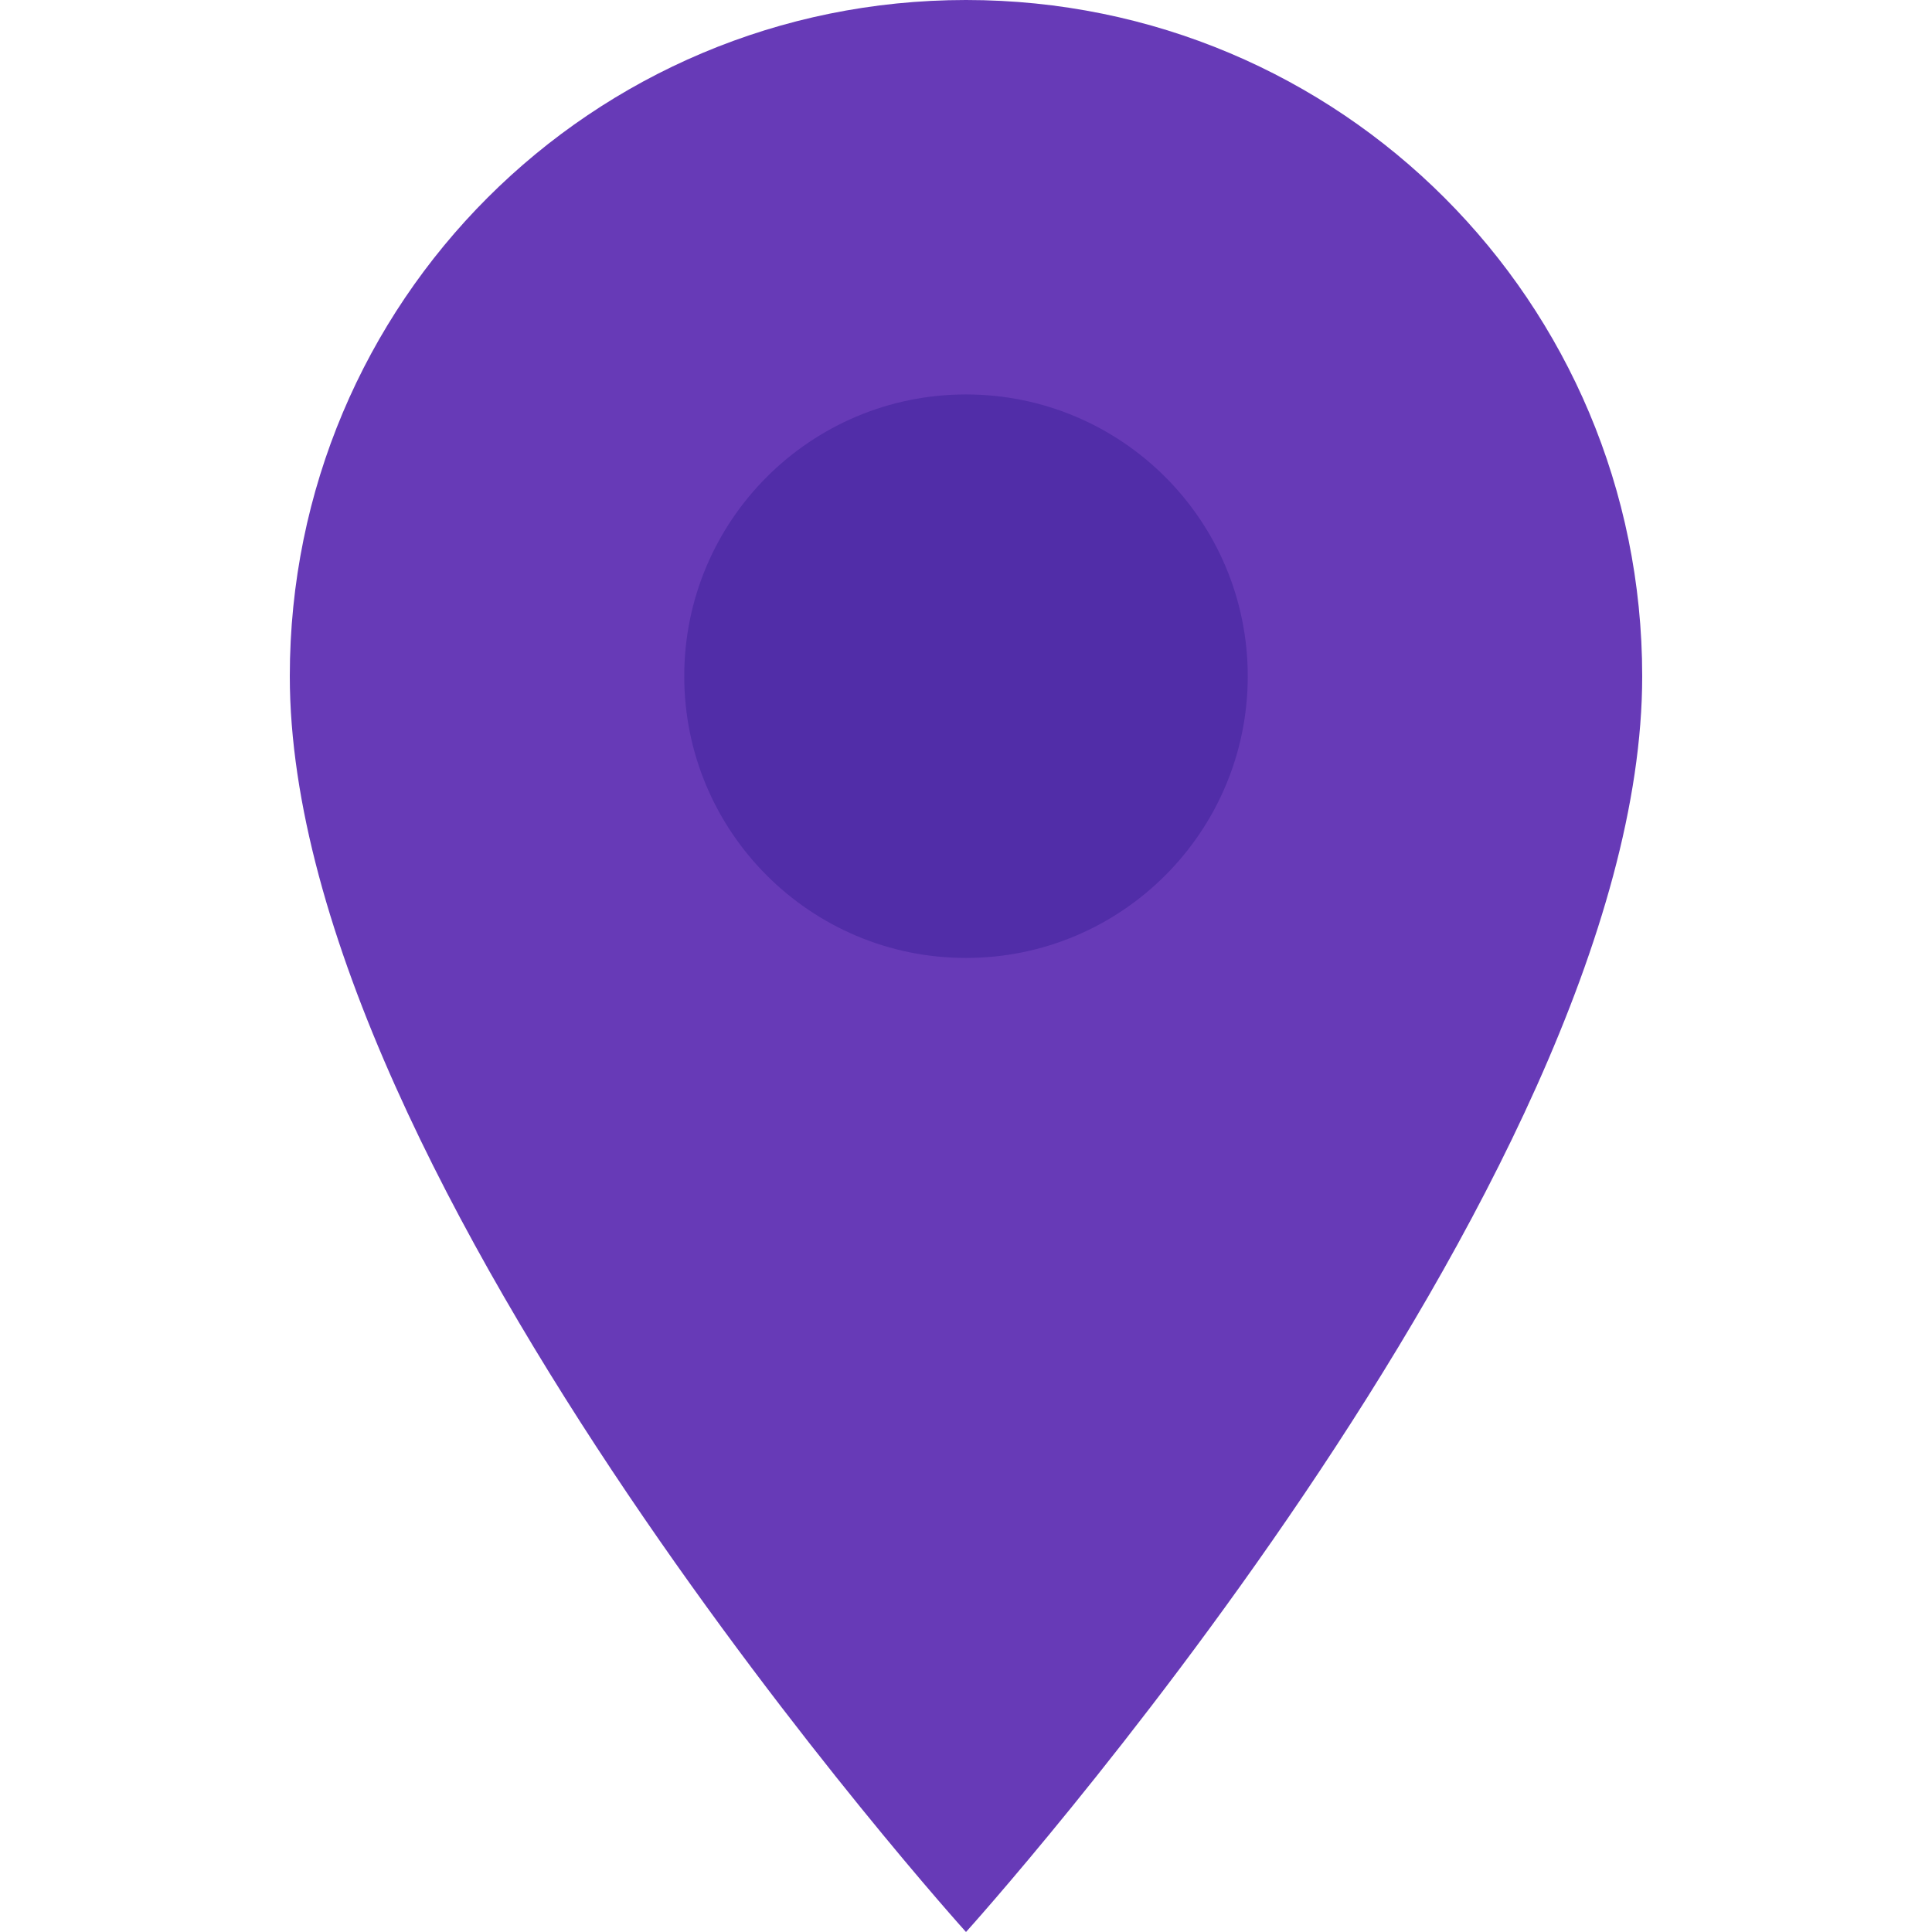
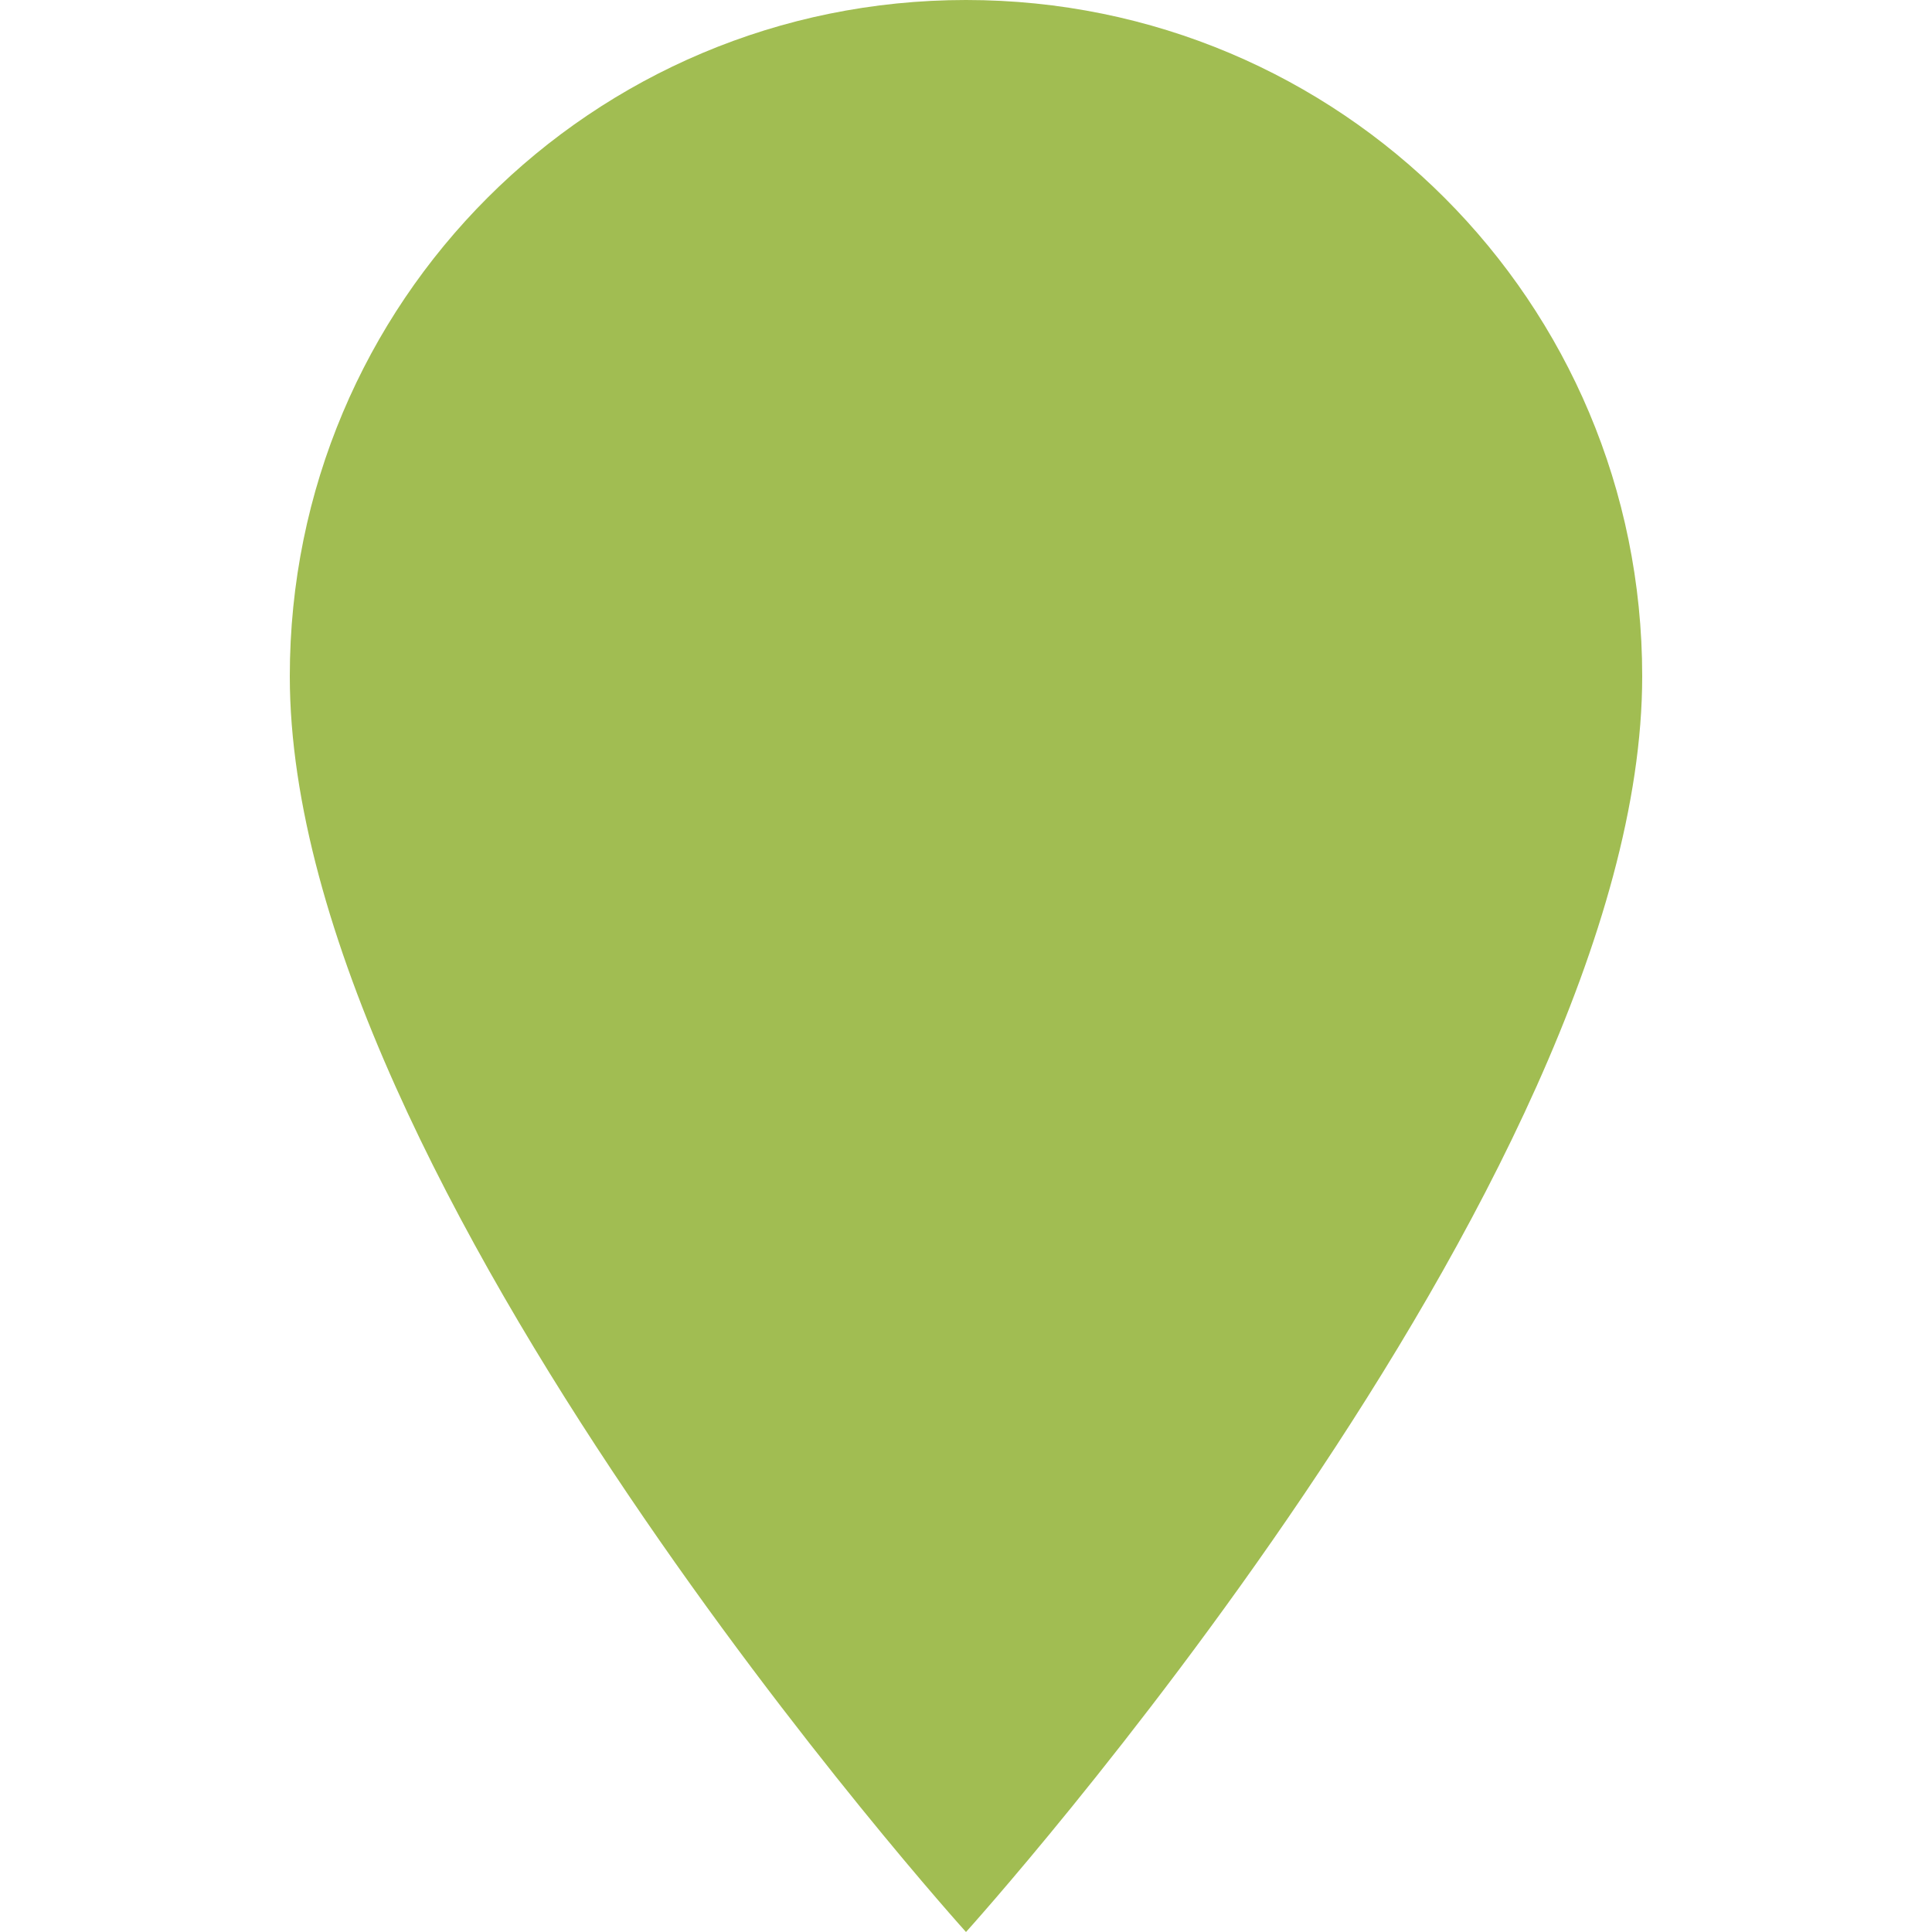
<svg xmlns="http://www.w3.org/2000/svg" width="48" height="48">
-   <path fill="#673ab7" d="M24 22.8c-3.3 0-6-2.7-6-6s2.7-6 6-6 6 2.7 6 6-2.7 6-6 6M24 0C14.7 0 7.2 7.5 7.2 16.8 7.2 29.4 24 48 24 48s16.8-18.6 16.8-31.2C40.8 7.5 33.3 0 24 0z" />
-   <circle cx="24" cy="16.8" r="7" fill="#512da8" />
+   <path fill="#A1BD52" d="M24 22.8c-3.3 0-6-2.7-6-6s2.7-6 6-6 6 2.7 6 6-2.7 6-6 6M24 0C14.7 0 7.2 7.5 7.2 16.8 7.2 29.4 24 48 24 48s16.8-18.6 16.8-31.2C40.8 7.5 33.3 0 24 0z" />
+   <circle cx="24" cy="16.8" r="7" fill="#A1BD52" />
</svg>
